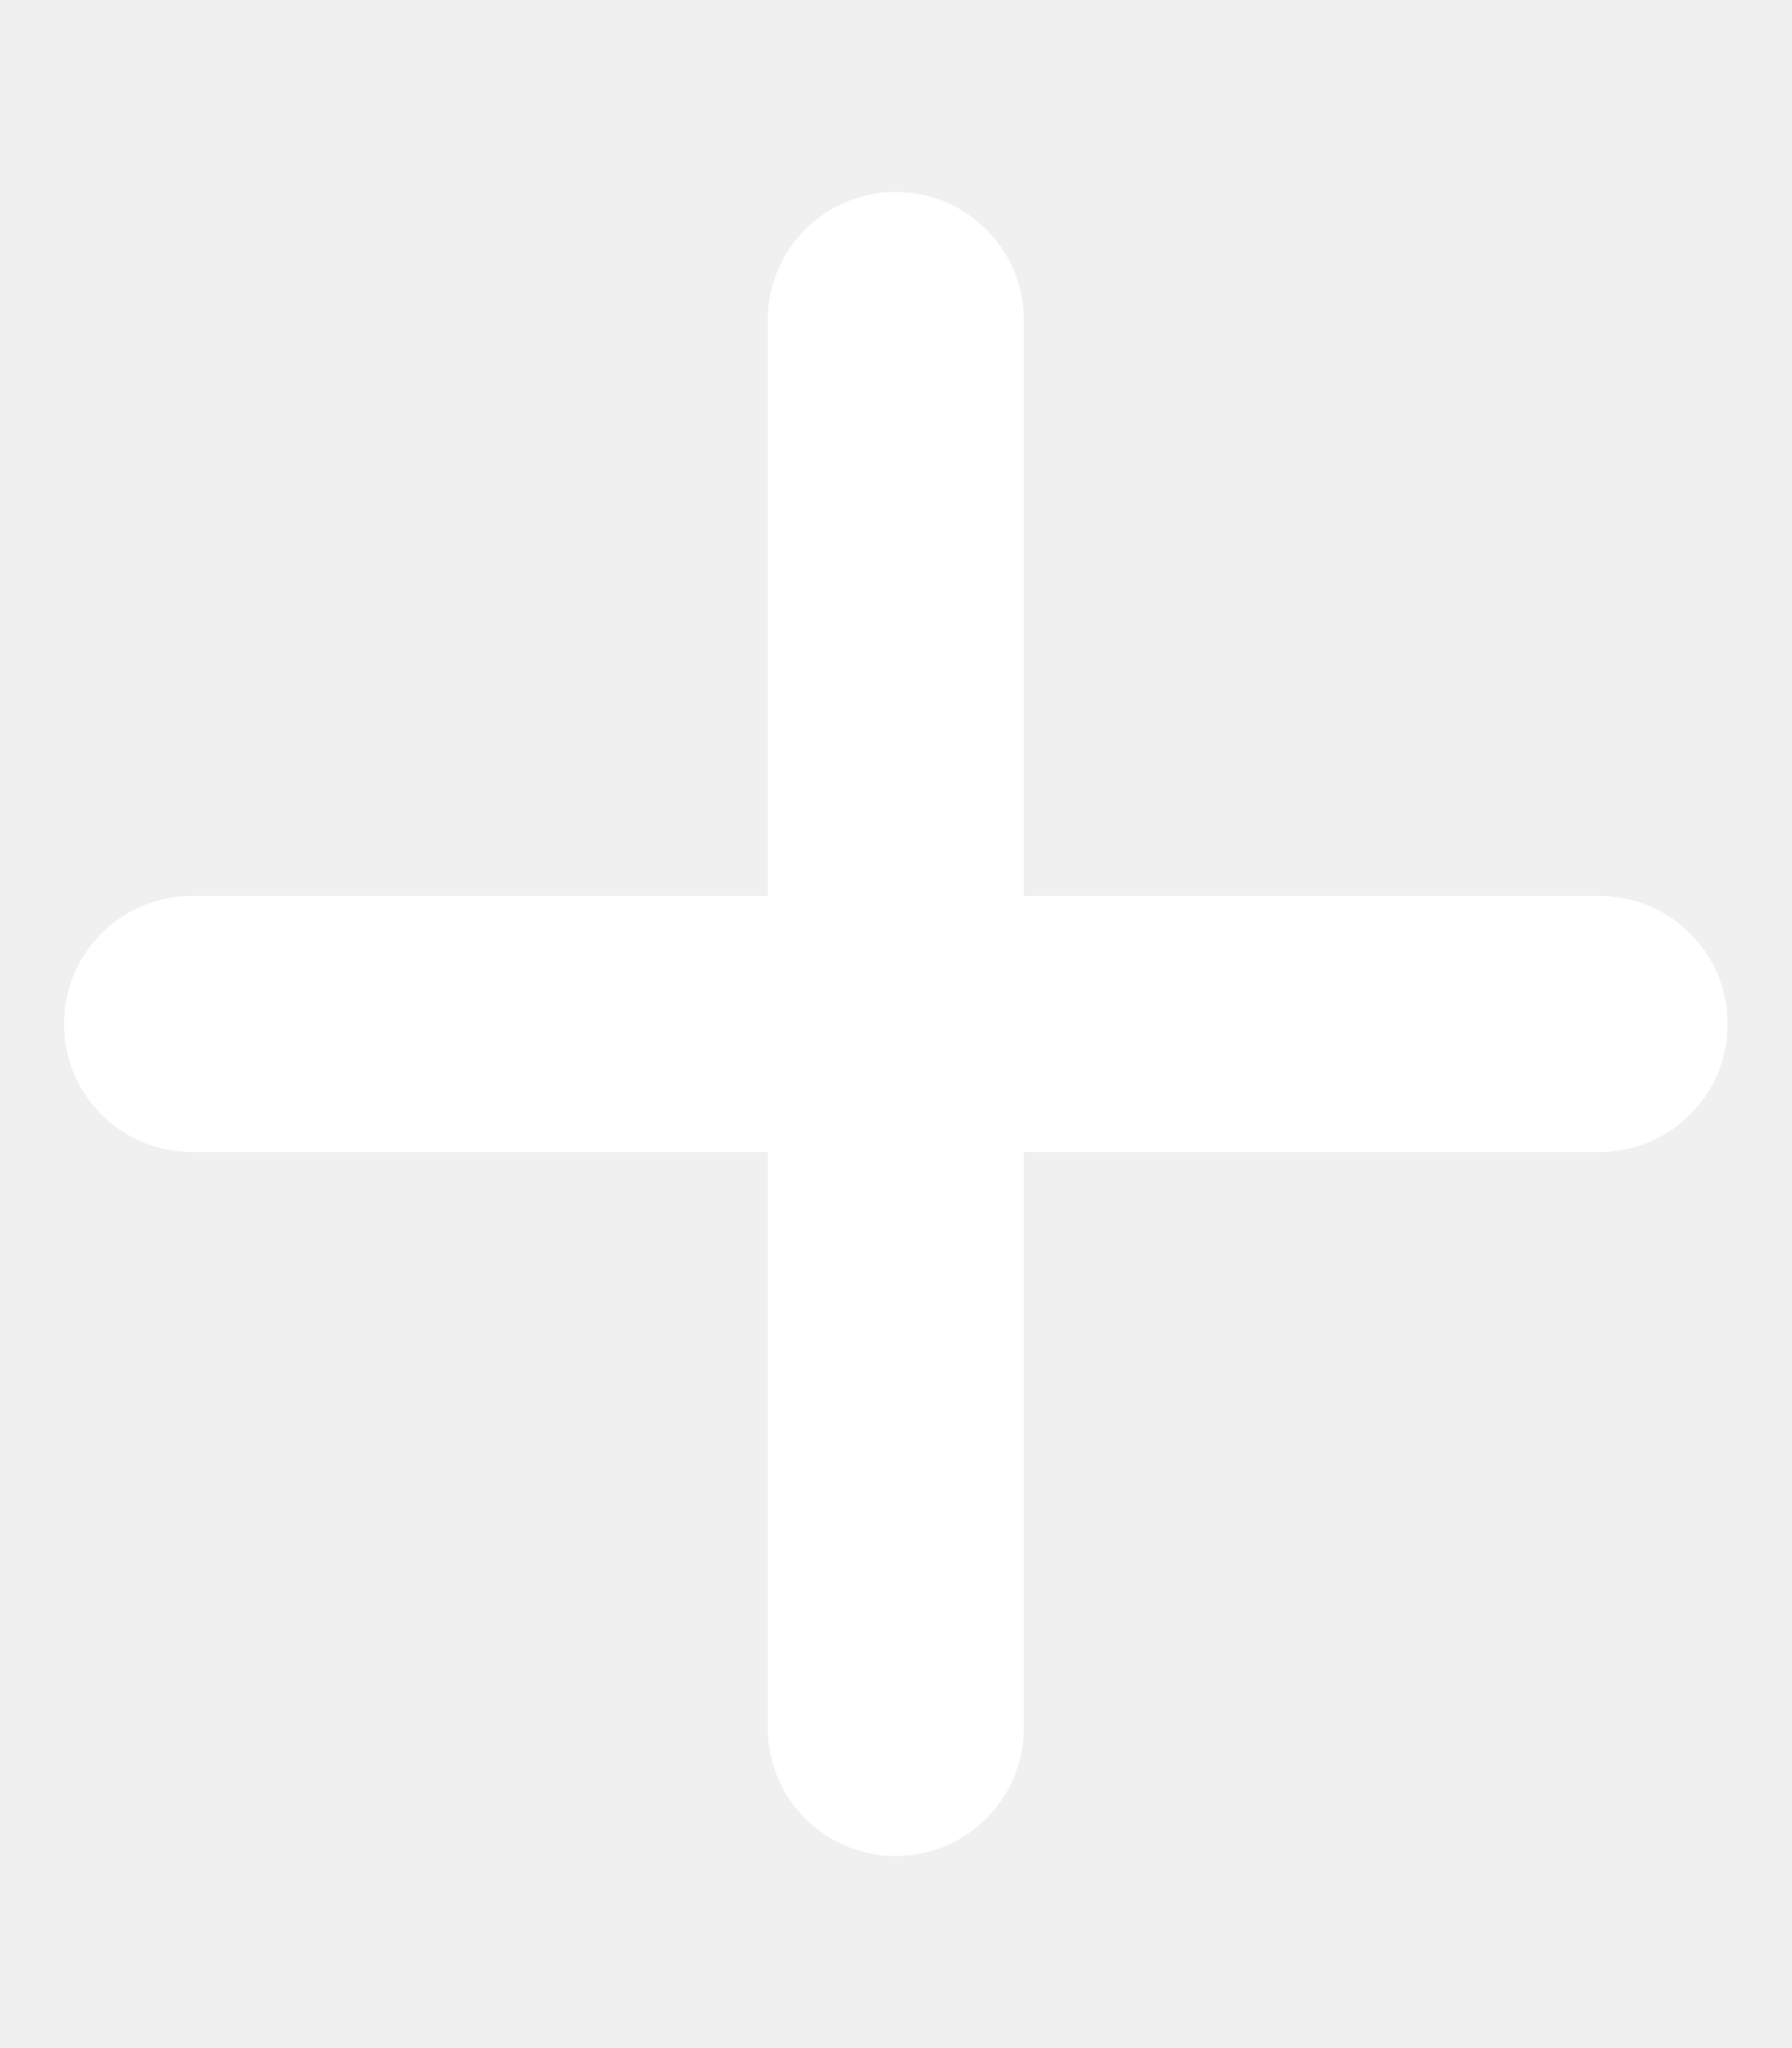
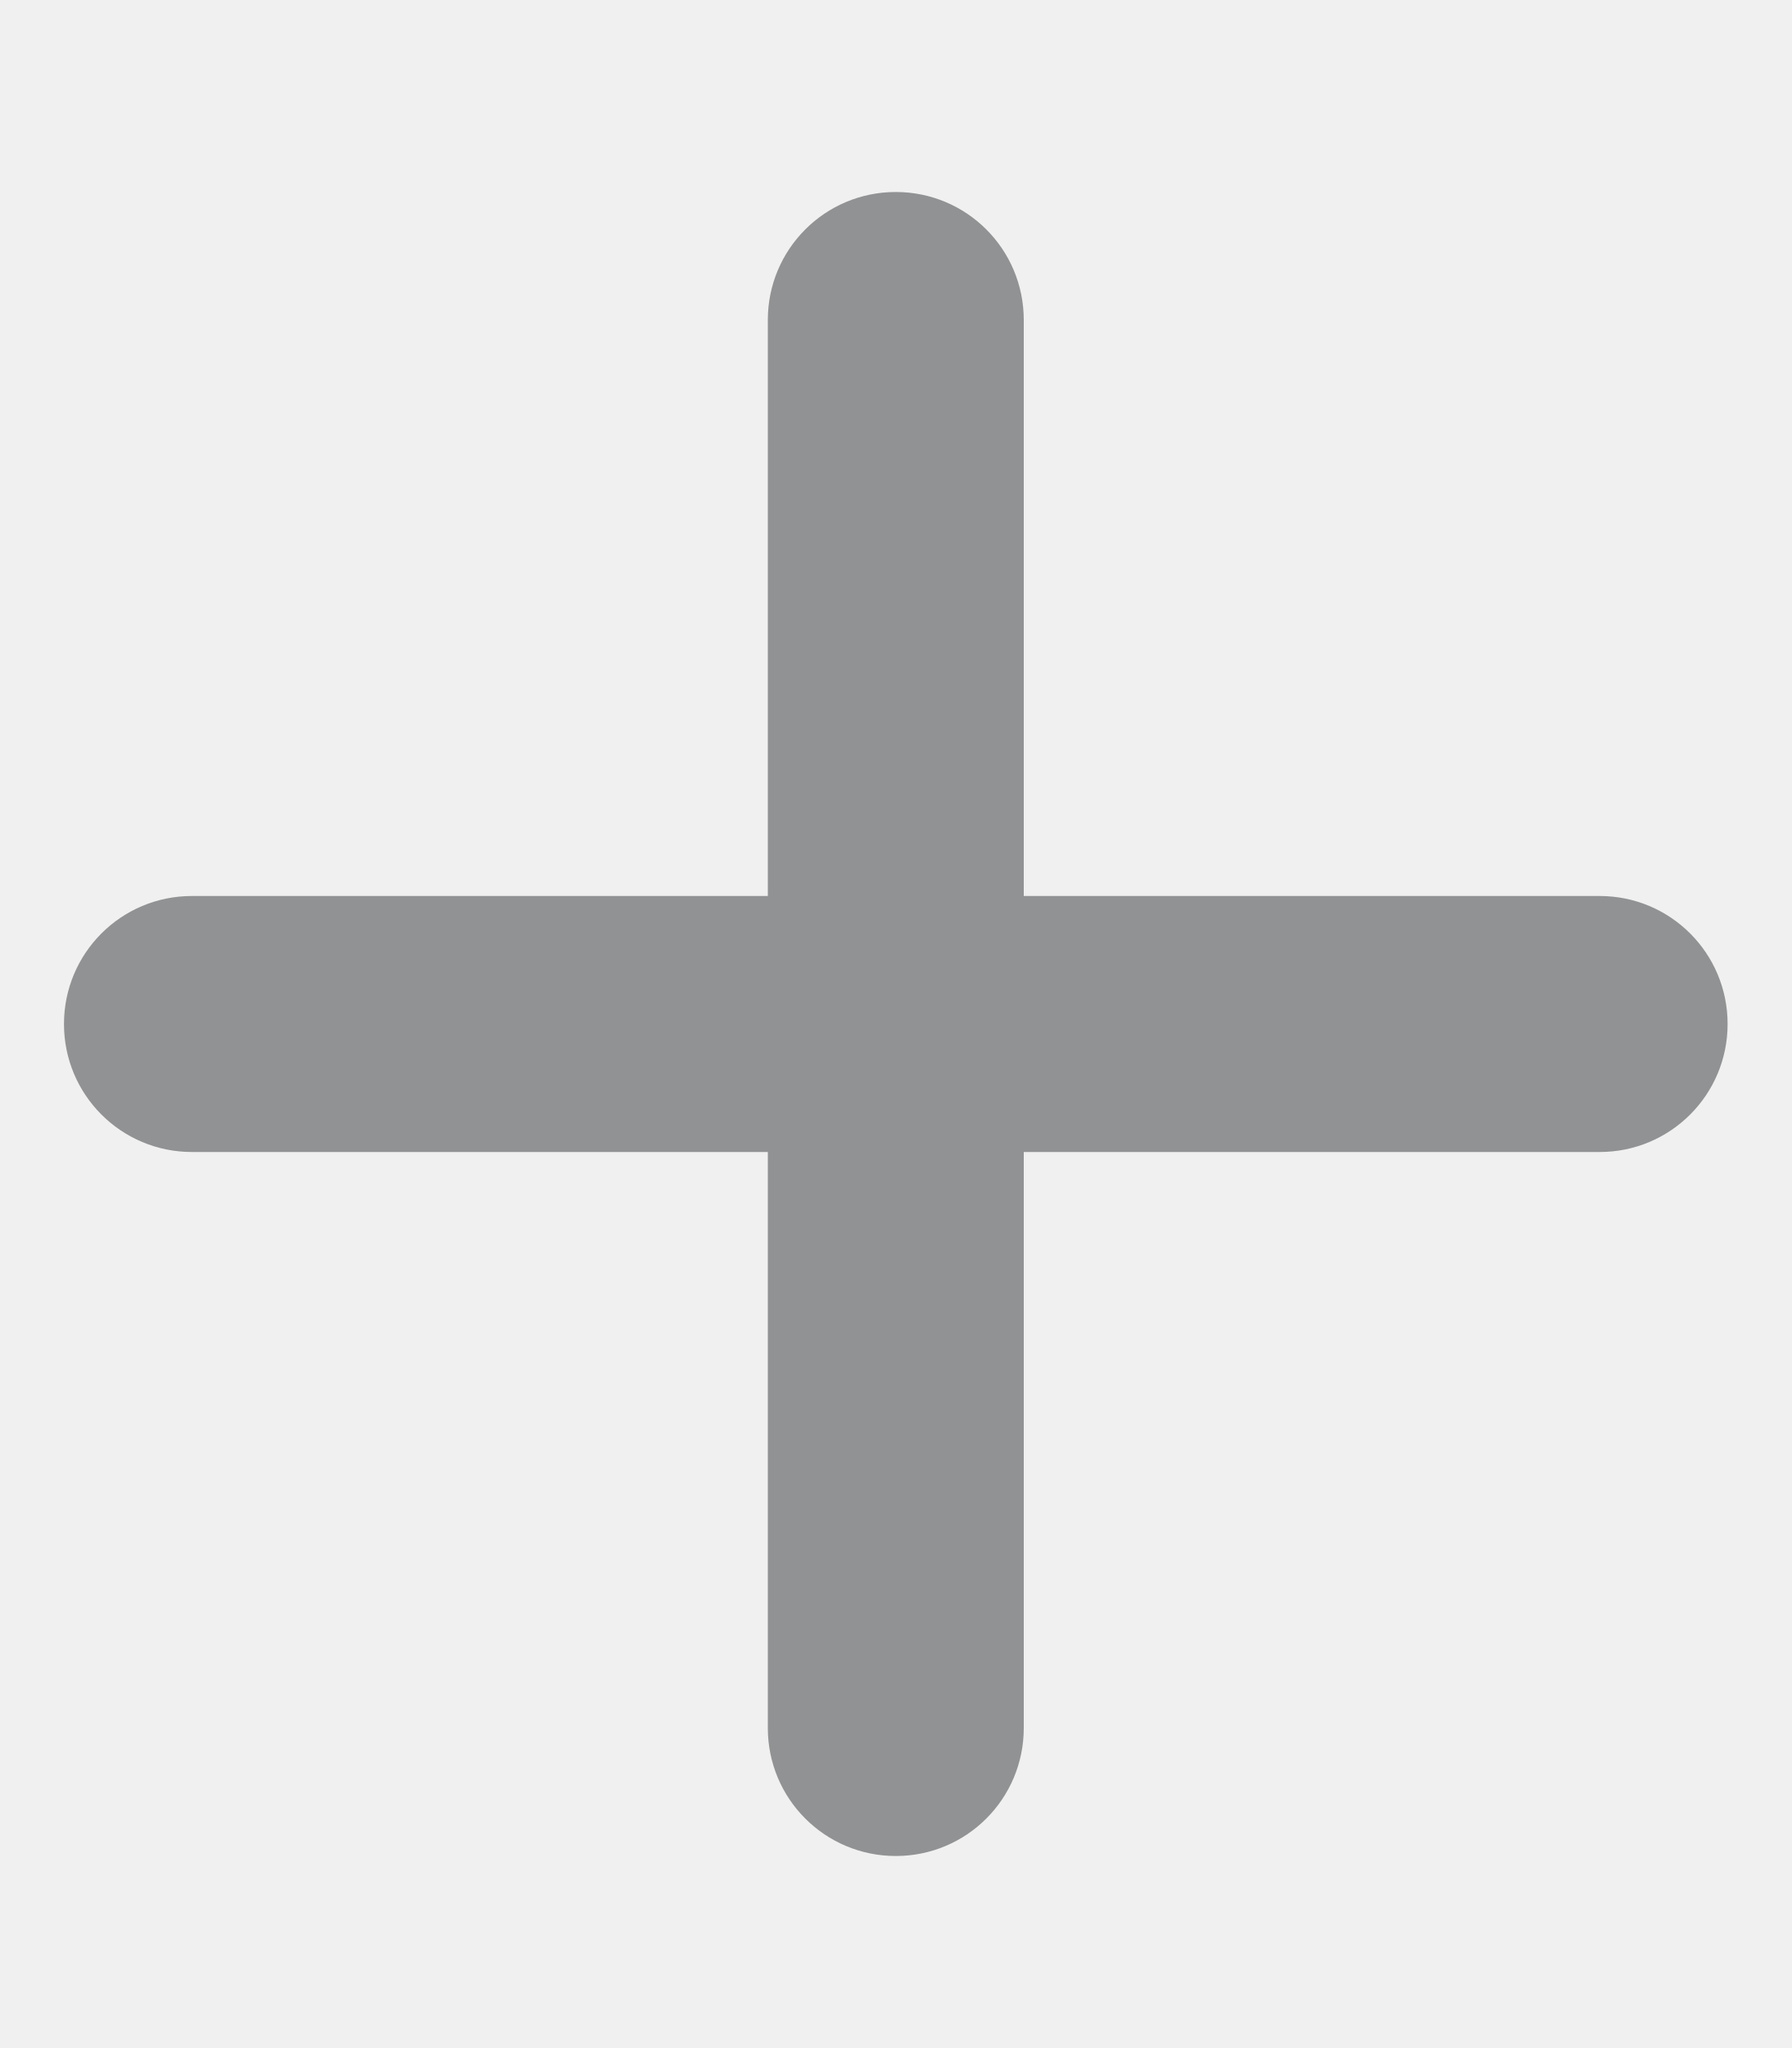
<svg xmlns="http://www.w3.org/2000/svg" viewBox="0 0 448 512">
-   <path fill="white" d="M256 80c0-17.7-14.3-32-32-32s-32 14.3-32 32V224H48c-17.7 0-32 14.3-32 32s14.3 32 32 32H192V432c0 17.7 14.3 32 32 32s32-14.3 32-32V288H400c17.7 0 32-14.3 32-32s-14.3-32-32-32H256V80z" />
+   <path fill="rgb(145,146,147)" d="M256 80c0-17.7-14.3-32-32-32s-32 14.3-32 32V224H48c-17.7 0-32 14.3-32 32s14.3 32 32 32H192V432c0 17.7 14.3 32 32 32s32-14.3 32-32V288H400c17.7 0 32-14.3 32-32s-14.3-32-32-32H256V80z" />
</svg>
